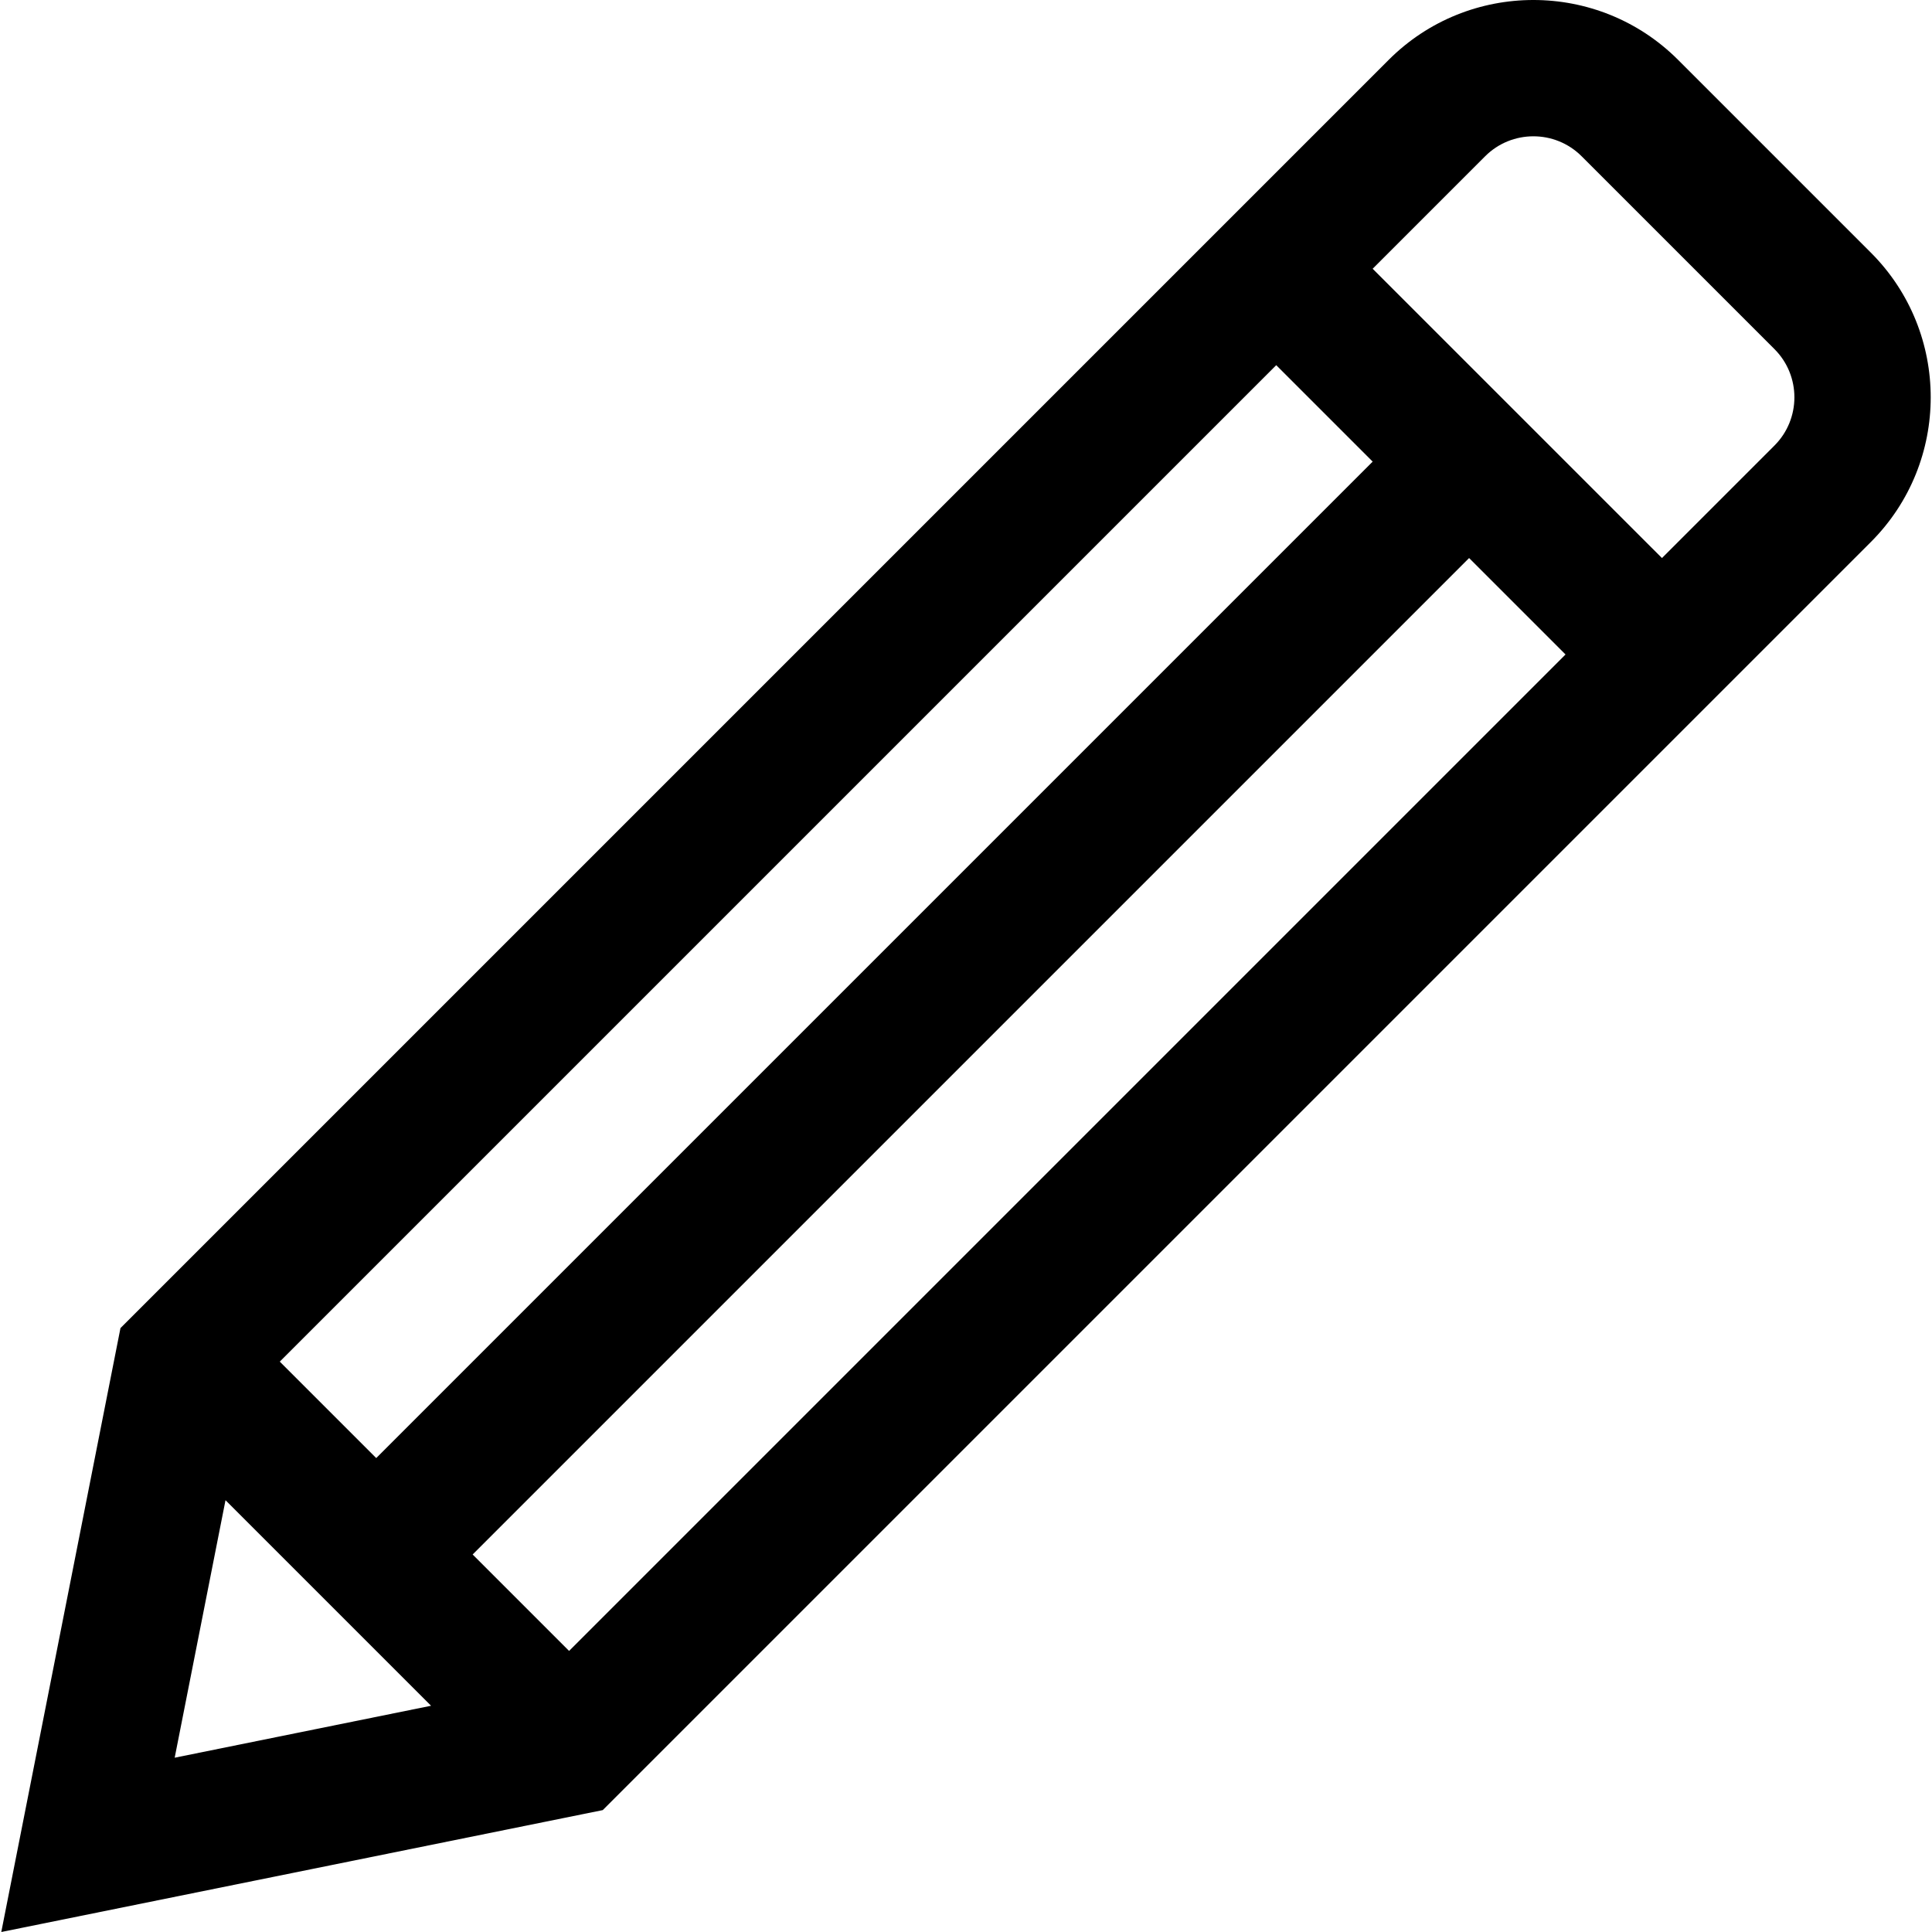
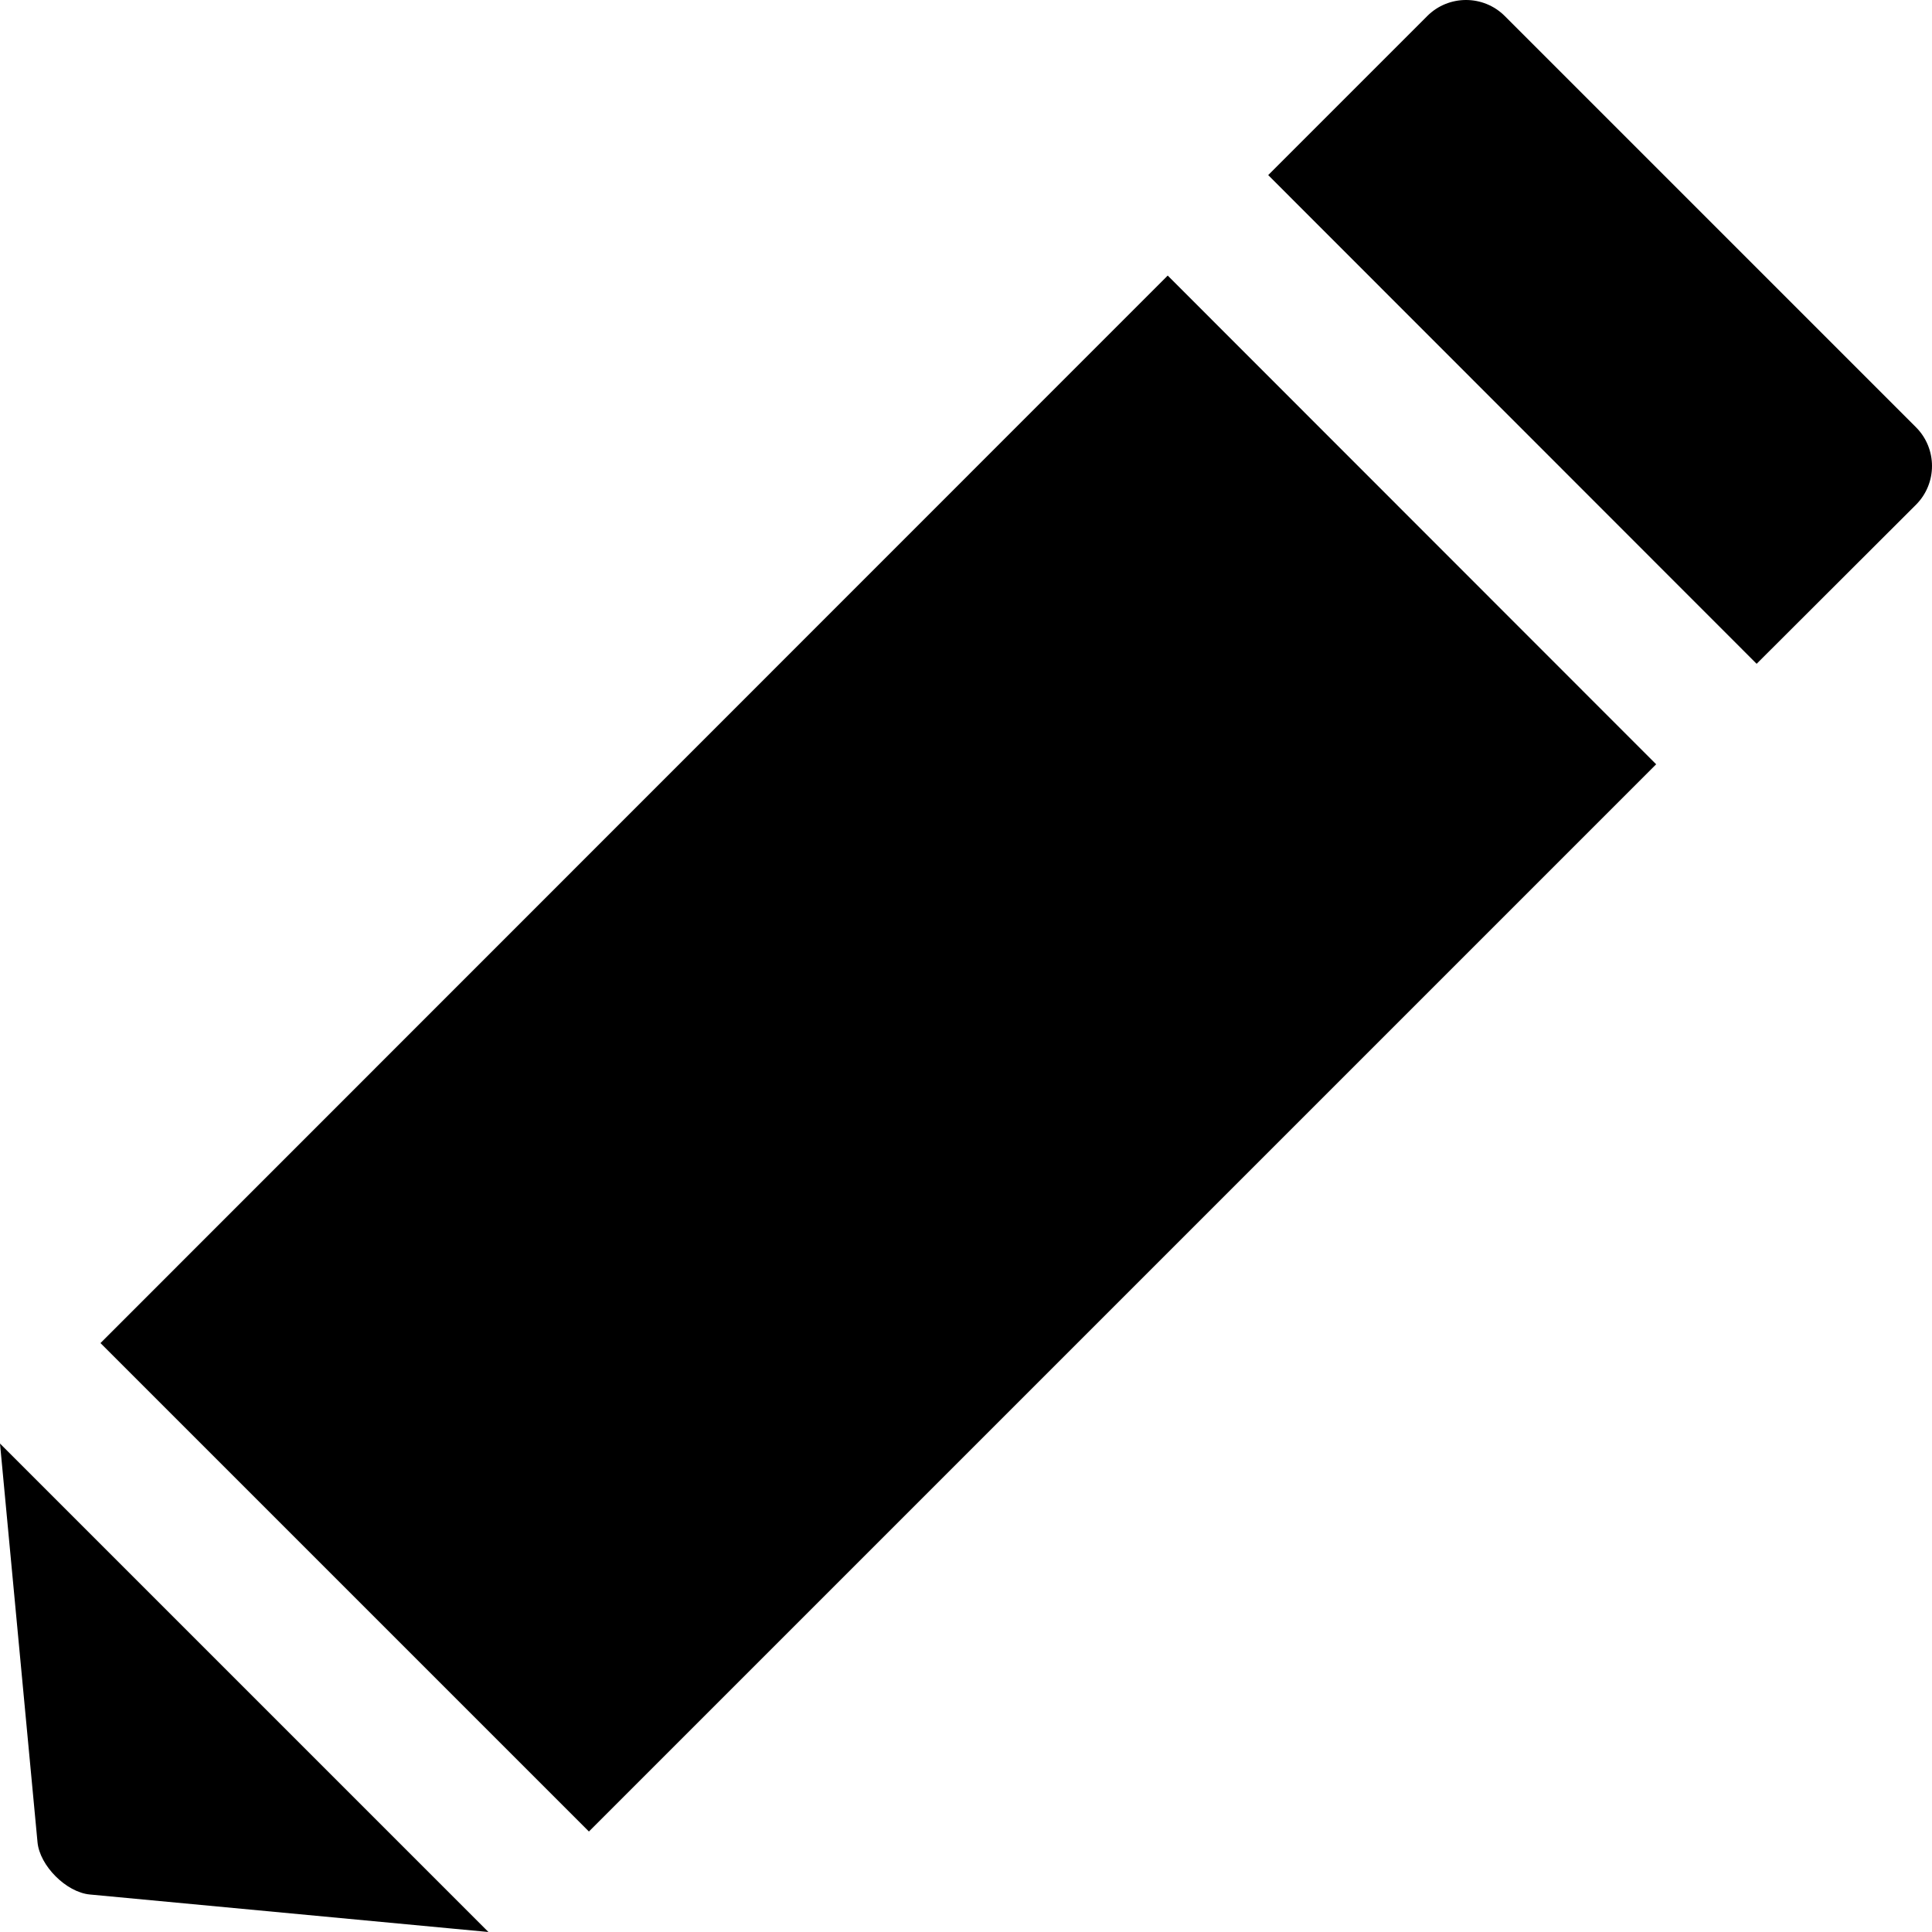
- <svg xmlns="http://www.w3.org/2000/svg" version="1.1" id="Layer_1" x="0px" y="0px" viewBox="0 0 512 512" style="enable-background:new 0 0 512 512;" xml:space="preserve">
+ <svg xmlns="http://www.w3.org/2000/svg" version="1.1" id="Capa_1" x="0px" y="0px" width="705.651px" height="705.65px" viewBox="0 0 705.651 705.65" style="enable-background:new 0 0 705.651 705.65;" xml:space="preserve">
  <g>
    <g>
-       <path d="M495.807,66.962L444.696,15.85c-21.136-21.134-55.53-21.134-76.666,0.001l-29.815,29.815L31.926,351.956L0.341,512    l159.396-32.304l336.069-336.069C516.943,122.49,516.943,88.099,495.807,66.962z M338.215,96.776l25.557,25.556l-264.07,264.07    l-25.557-25.555L338.215,96.776z M46.294,465.811l13.468-68.239l54.471,54.471L46.294,465.811z M150.812,437.512l-25.555-25.555    l264.07-264.07l25.555,25.555L150.812,437.512z M470.252,118.072l-29.815,29.815L363.77,71.221l29.813-29.814    c7.05-7.047,18.514-7.045,25.559-0.001l51.11,51.111C477.296,99.562,477.296,111.027,470.252,118.072z" />
+       <polygon points="604.901,279.15 426.5,100.65 426.5,100.65 36.701,490.551 215.1,668.95   " />
+       <path d="M32.8,691.95l145.601,13.7l-1.301-1.3L1.3,528.551L0,527.25l13.7,145.601C14.5,681.45,24.201,691.15,32.8,691.95z" />
+       <path d="M641.6,242.45L463.201,63.95l58.1-58.1c7.8-7.801,20.5-7.801,28.3,0L699.8,156.05c7.8,7.801,7.8,20.5,0,28.301    L641.6,242.45z" />
    </g>
  </g>
  <g>
</g>
  <g>
</g>
  <g>
</g>
  <g>
</g>
  <g>
</g>
  <g>
</g>
  <g>
</g>
  <g>
</g>
  <g>
</g>
  <g>
</g>
  <g>
</g>
  <g>
</g>
  <g>
</g>
  <g>
</g>
  <g>
</g>
</svg>
